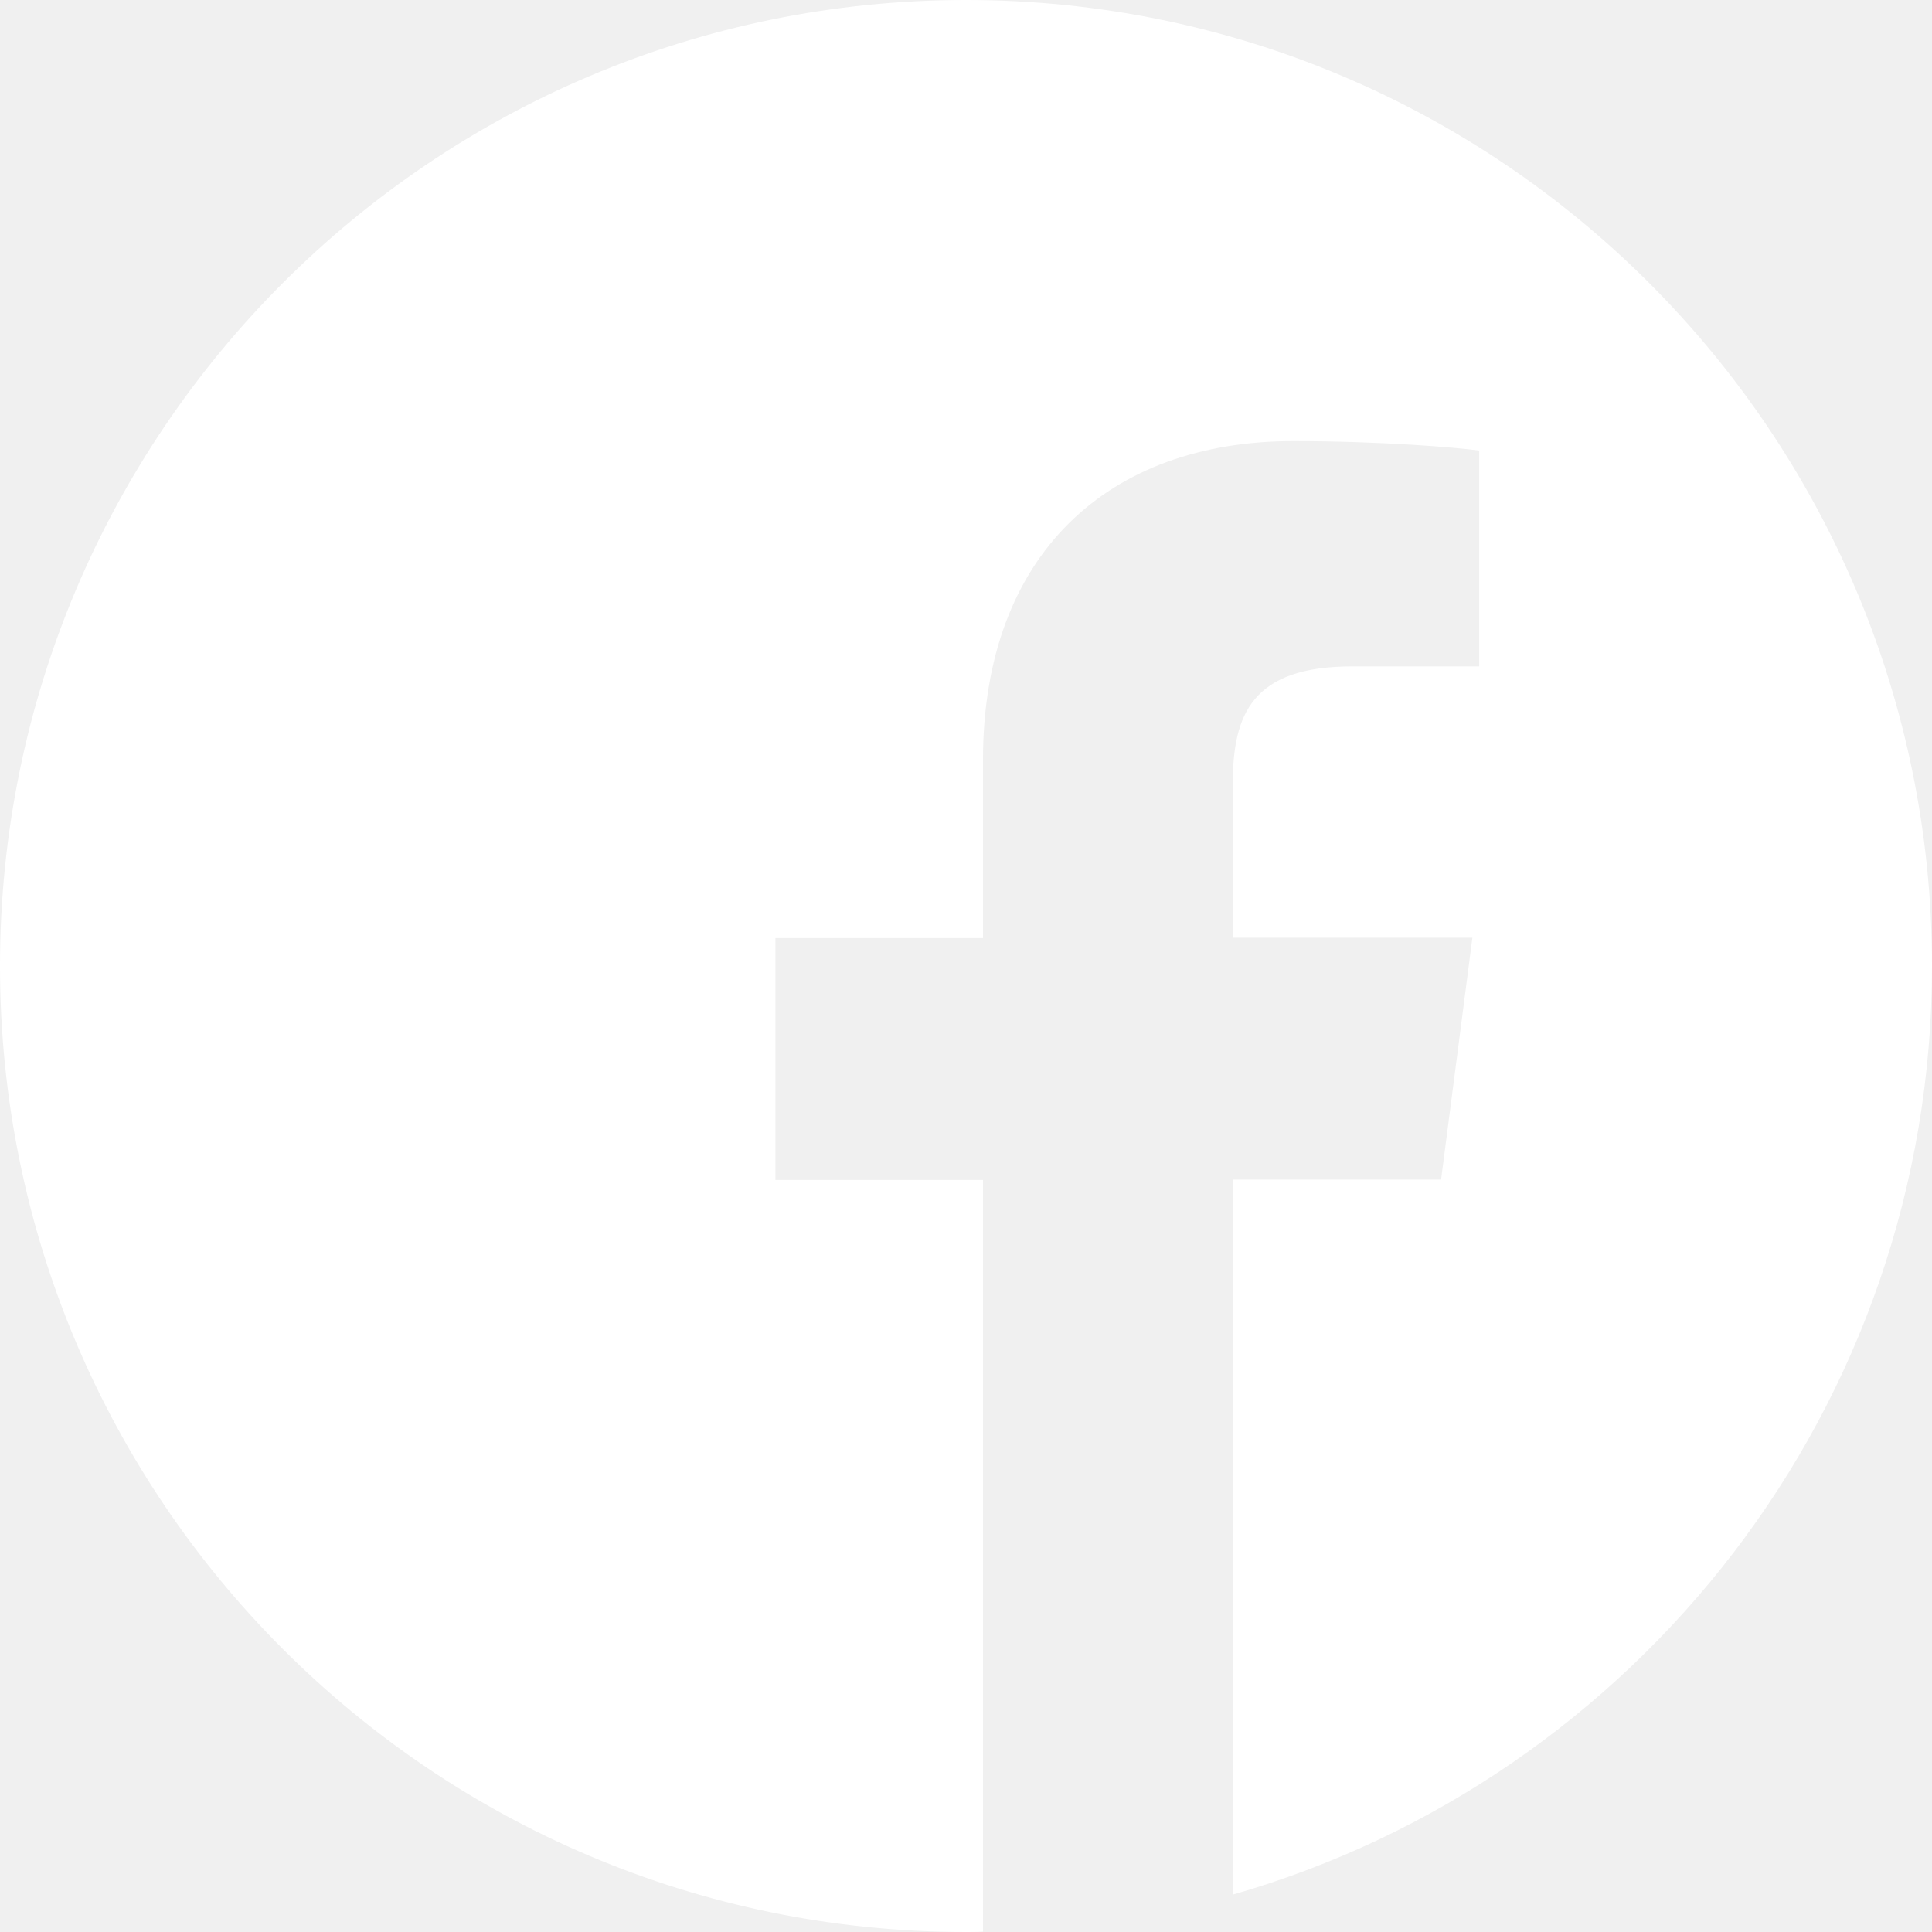
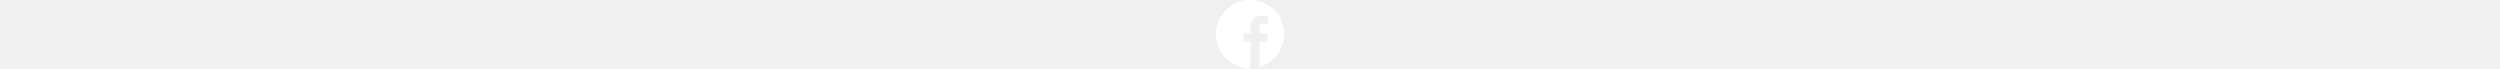
- <svg xmlns="http://www.w3.org/2000/svg" id="Capa_1" fill="white" enable-background="new 0 0 512 512" height="512" viewBox="0 0 512 512" width="512">
+ <svg xmlns="http://www.w3.org/2000/svg" id="Capa_1" fill="white" enable-background="new 0 0 512 512" height="14" viewBox="0 0 512 512" width="512">
  <path d="m512 256c0-141.4-114.6-256-256-256s-256 114.6-256 256 114.6 256 256 256c1.5 0 3 0 4.5-.1v-199.2h-55v-64.1h55v-47.2c0-54.7 33.4-84.5 82.2-84.5 23.4 0 43.5 1.7 49.3 2.5v57.2h-33.6c-26.5 0-31.7 12.6-31.7 31.1v40.8h63.5l-8.3 64.1h-55.2v189.5c107-30.7 185.3-129.2 185.3-246.1z" />
</svg>
